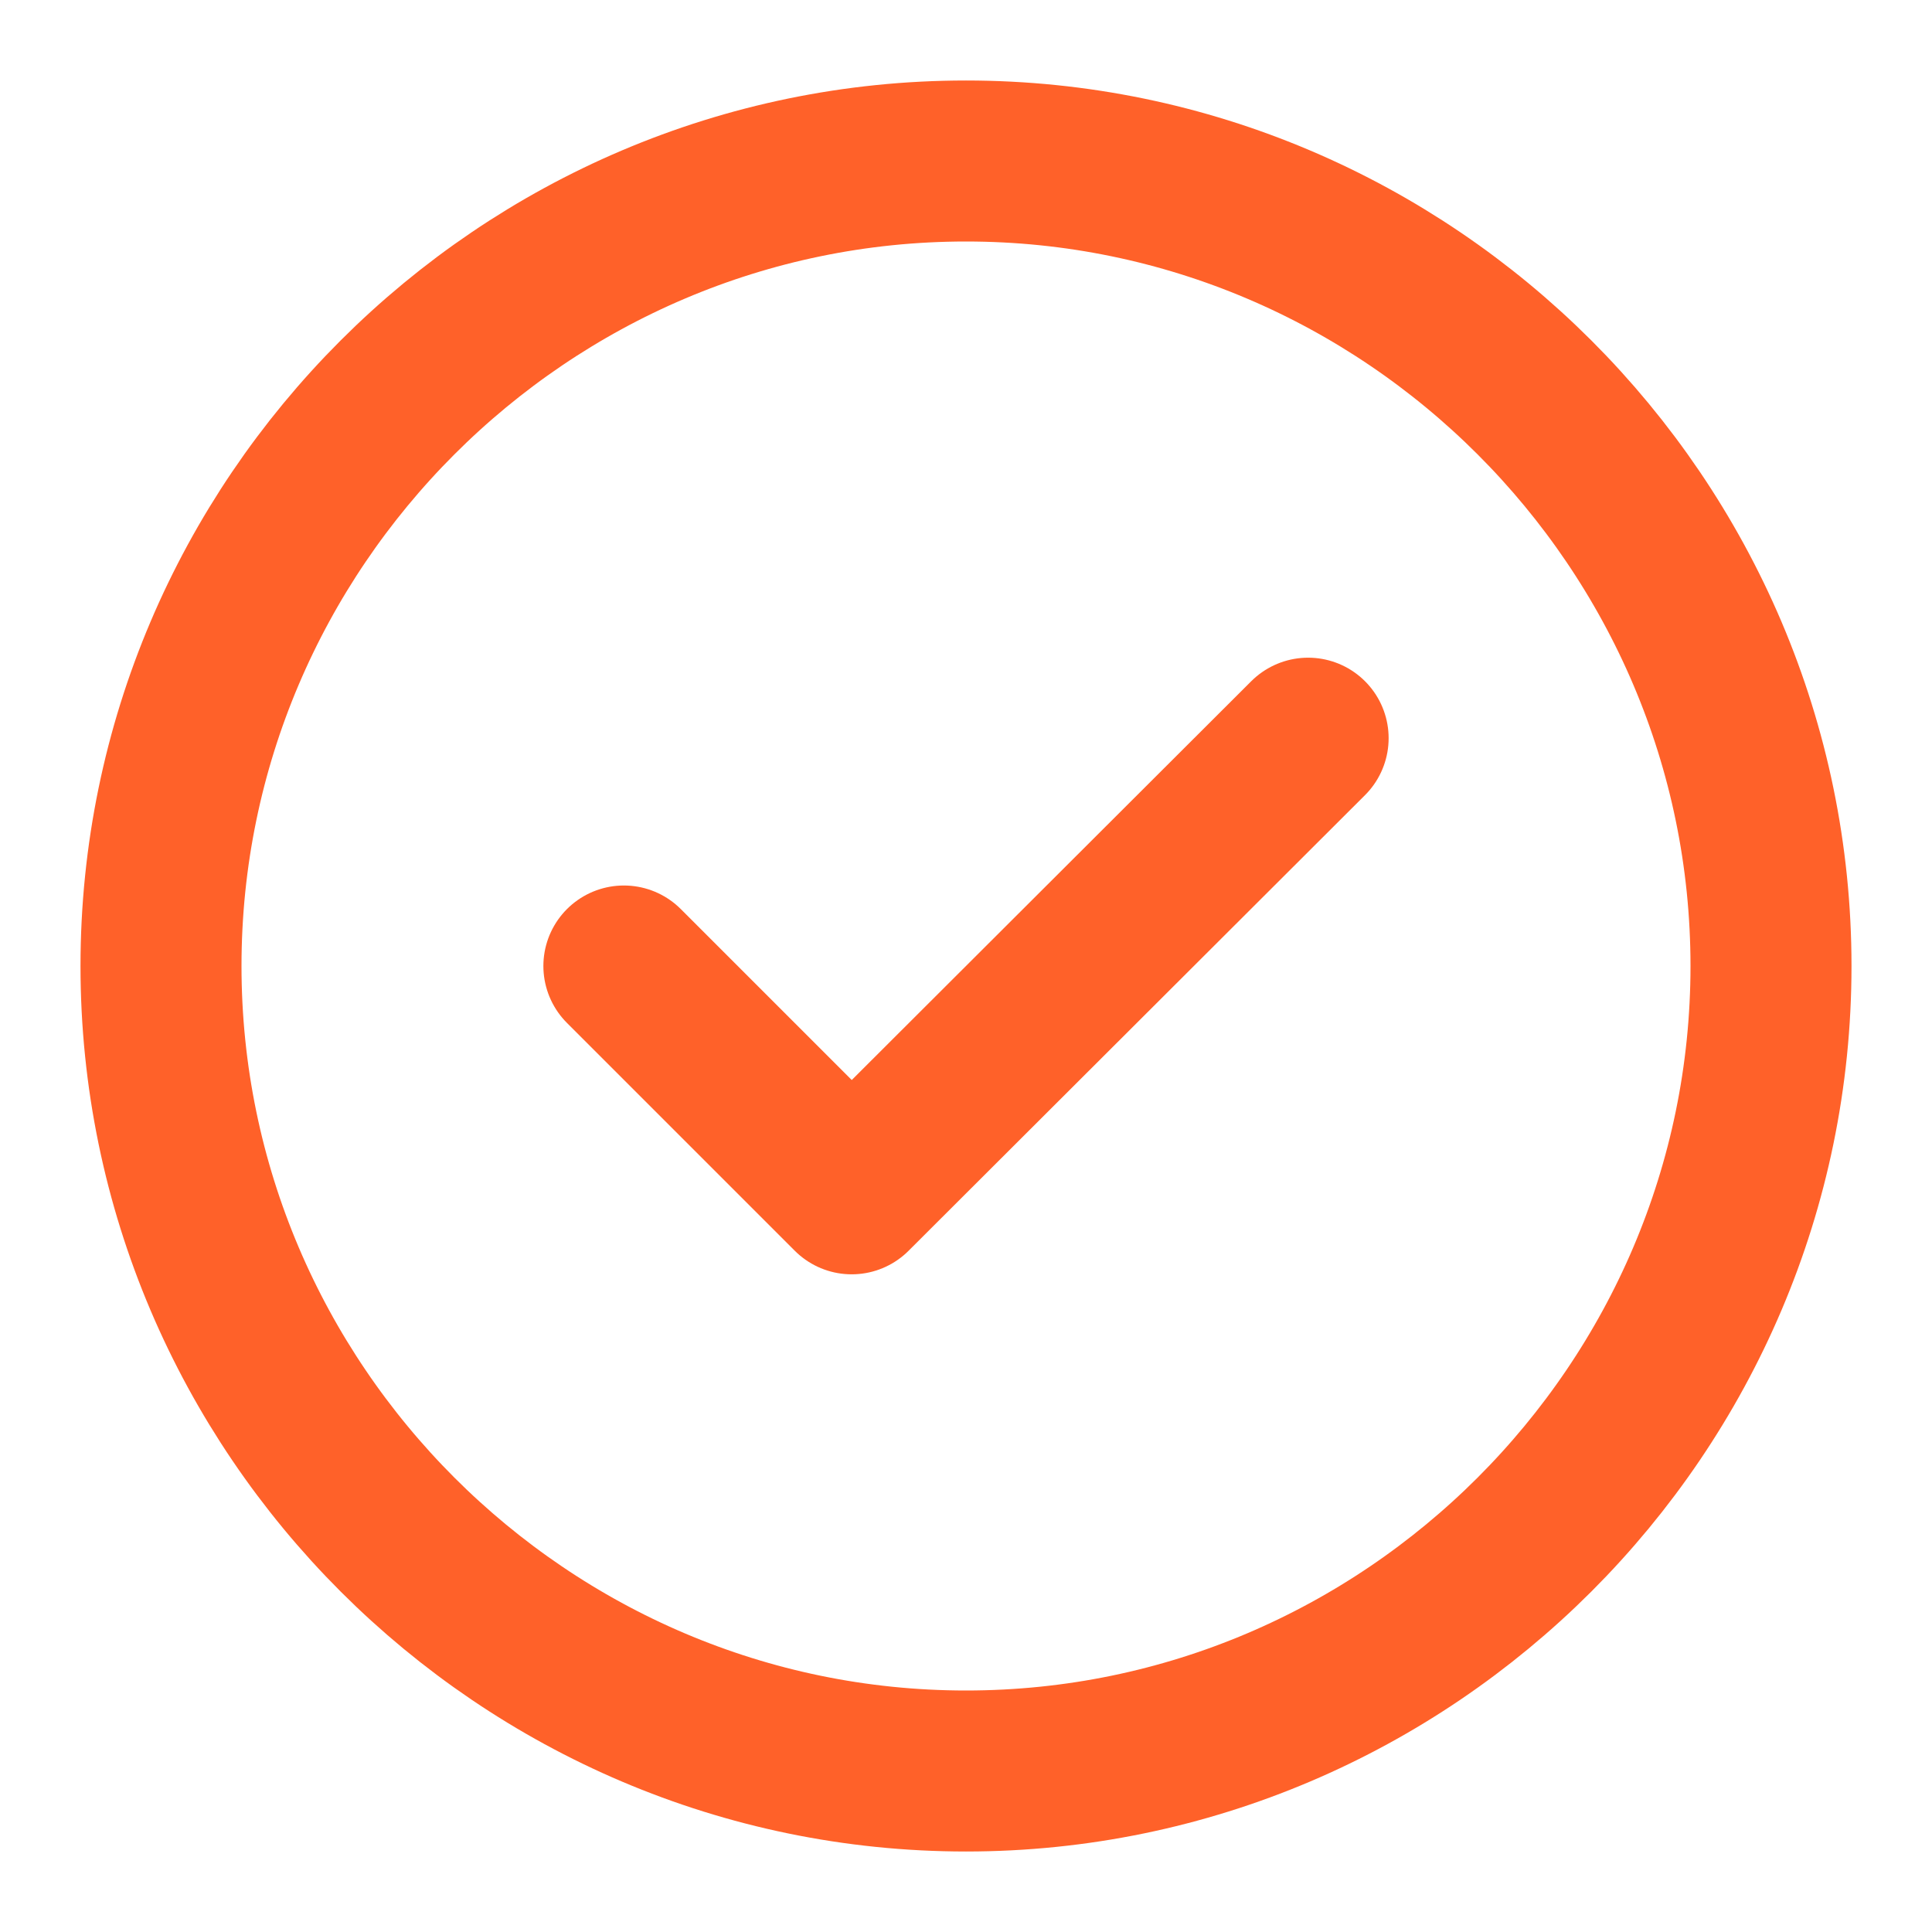
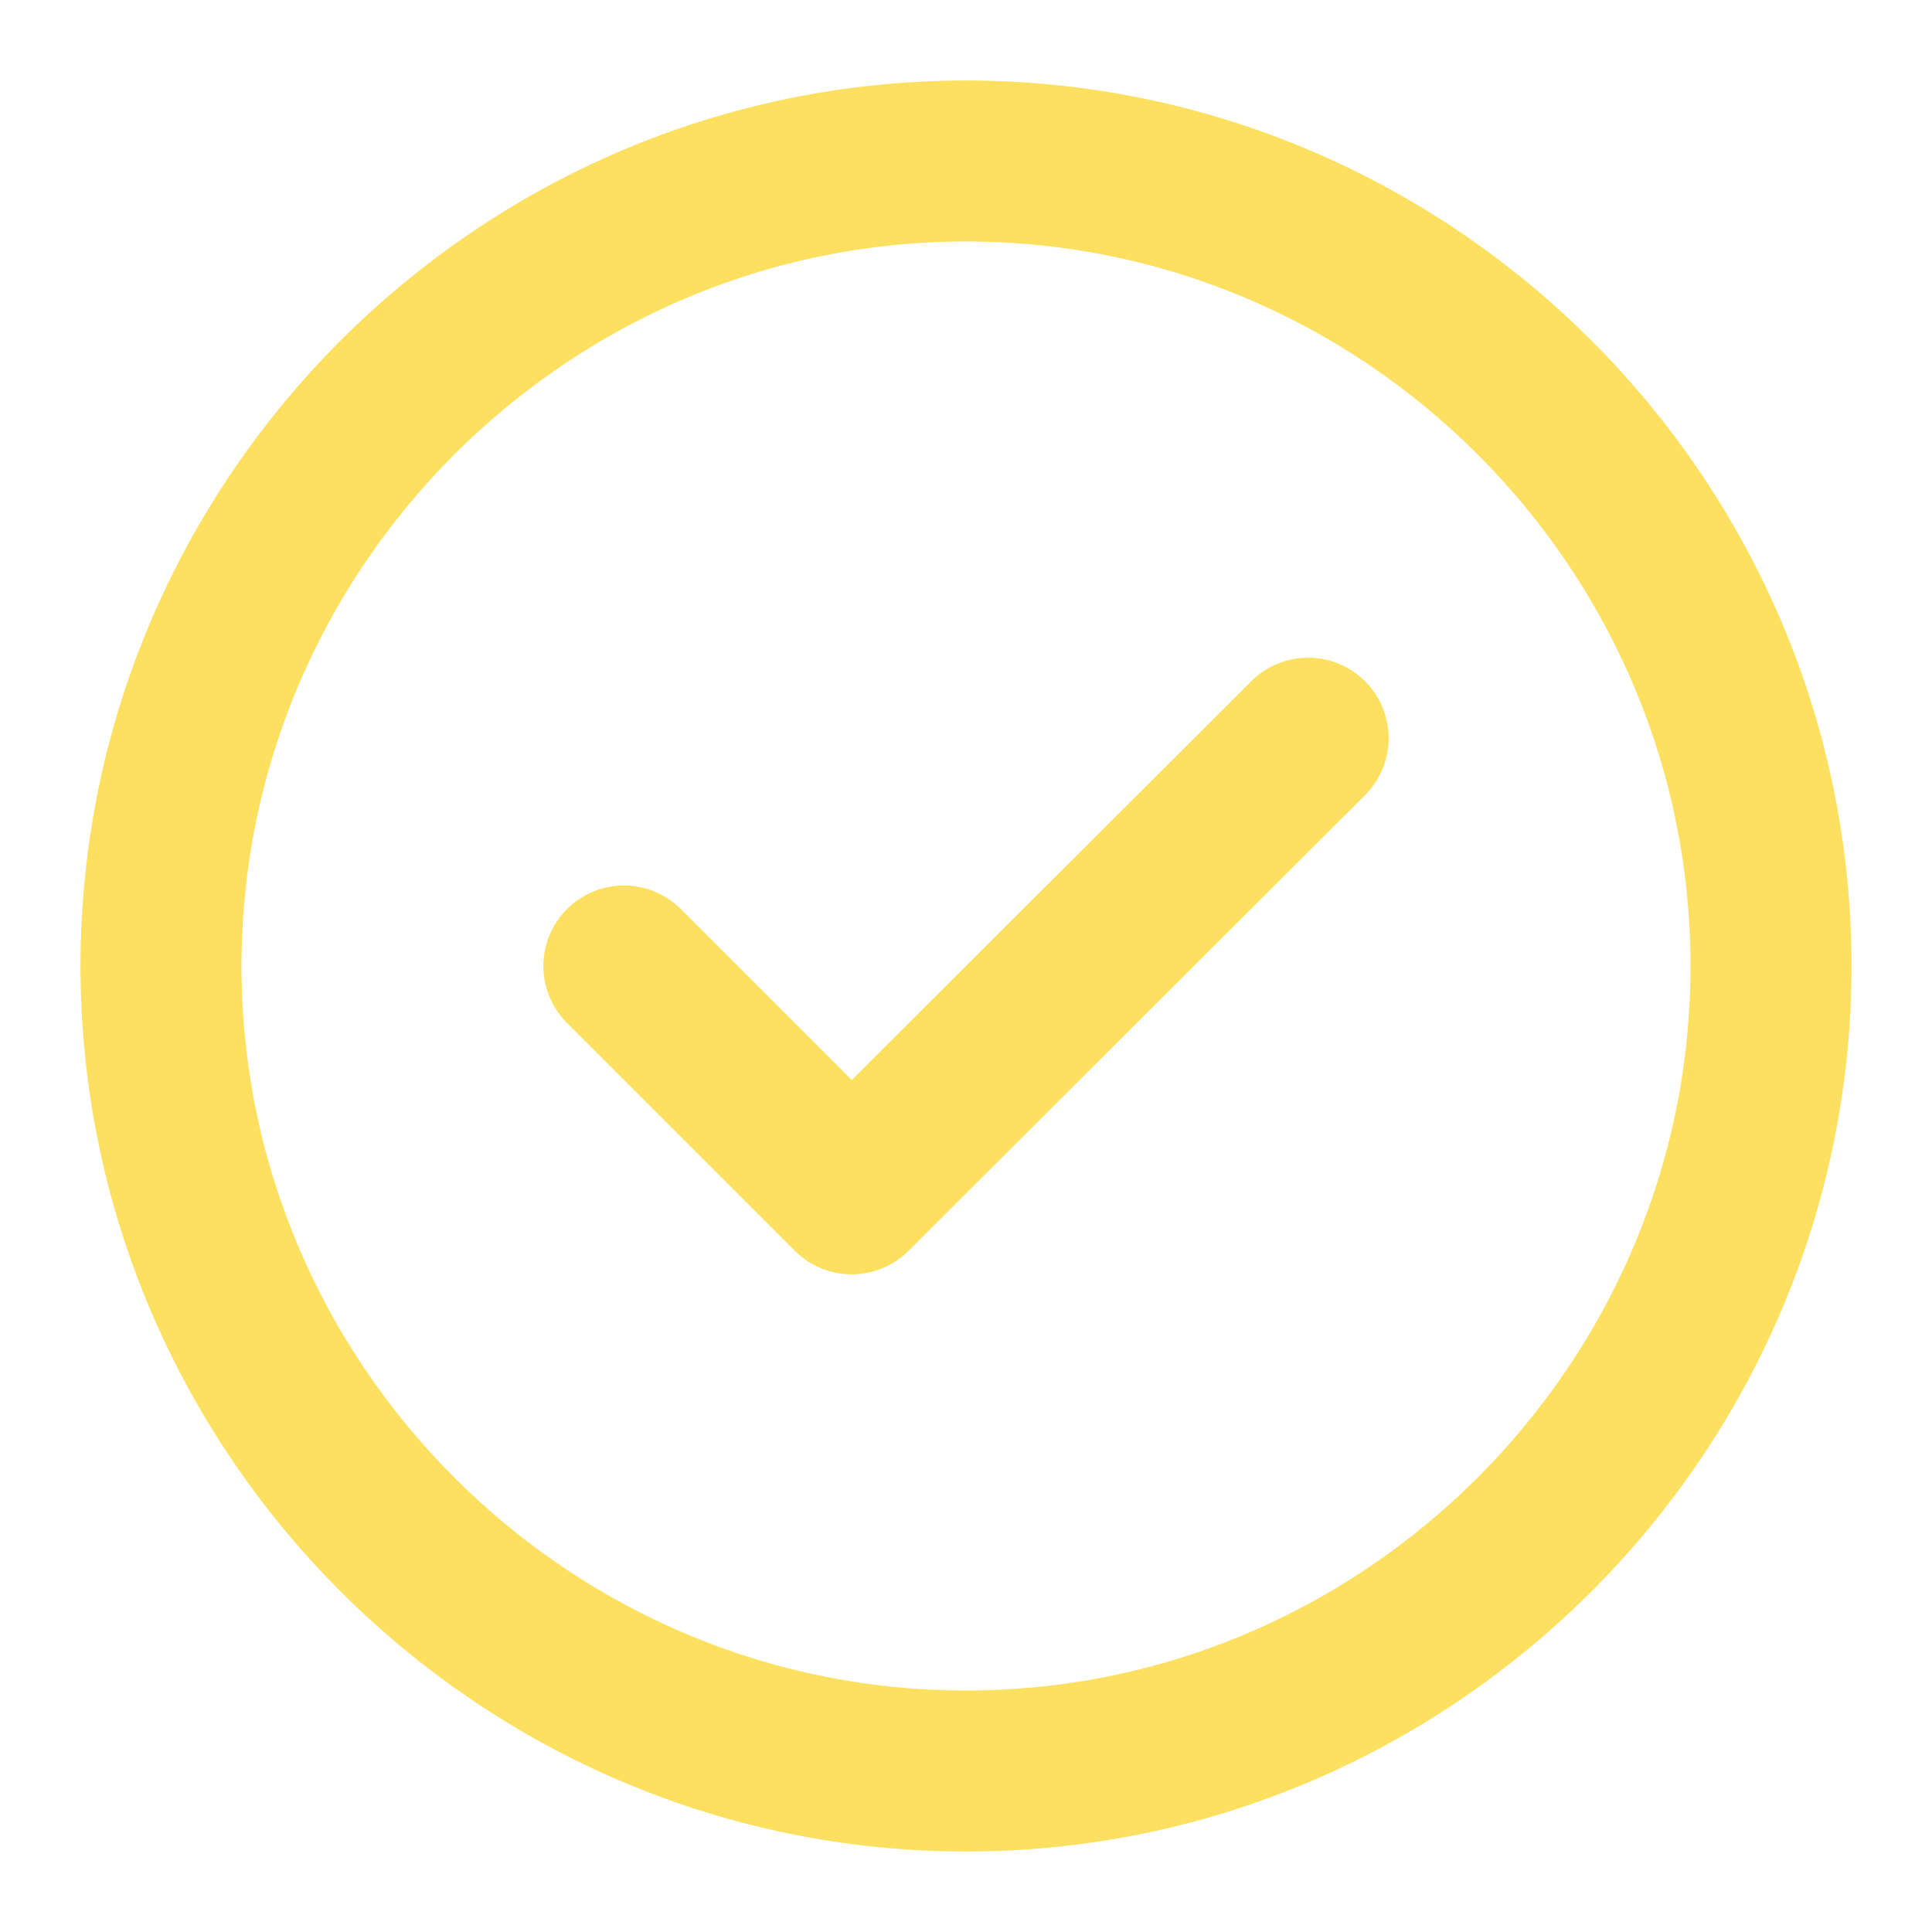
<svg xmlns="http://www.w3.org/2000/svg" width="24" height="24" viewBox="0 0 24 24" fill="none">
-   <path d="M12 22C17.5 22 22 17.5 22 12C22 6.5 17.5 2 12 2C6.5 2 2 6.5 2 12C2 17.5 6.5 22 12 22Z" stroke="#FF6129" stroke-width="2" stroke-linecap="round" stroke-linejoin="round" />
-   <path d="M7.75 12L10.58 14.83L16.25 9.17" stroke="#FF6129" stroke-width="2" stroke-linecap="round" stroke-linejoin="round" />
+   <path d="M12 22C17.5 22 22 17.5 22 12C22 6.5 17.5 2 12 2C6.5 2 2 6.5 2 12C2 17.5 6.5 22 12 22Z" stroke="#FDE060" stroke-width="2" stroke-linecap="round" stroke-linejoin="round" />
+   <path d="M7.75 12L10.58 14.83L16.25 9.17" stroke="#FDE060" stroke-width="2" stroke-linecap="round" stroke-linejoin="round" />
</svg>
